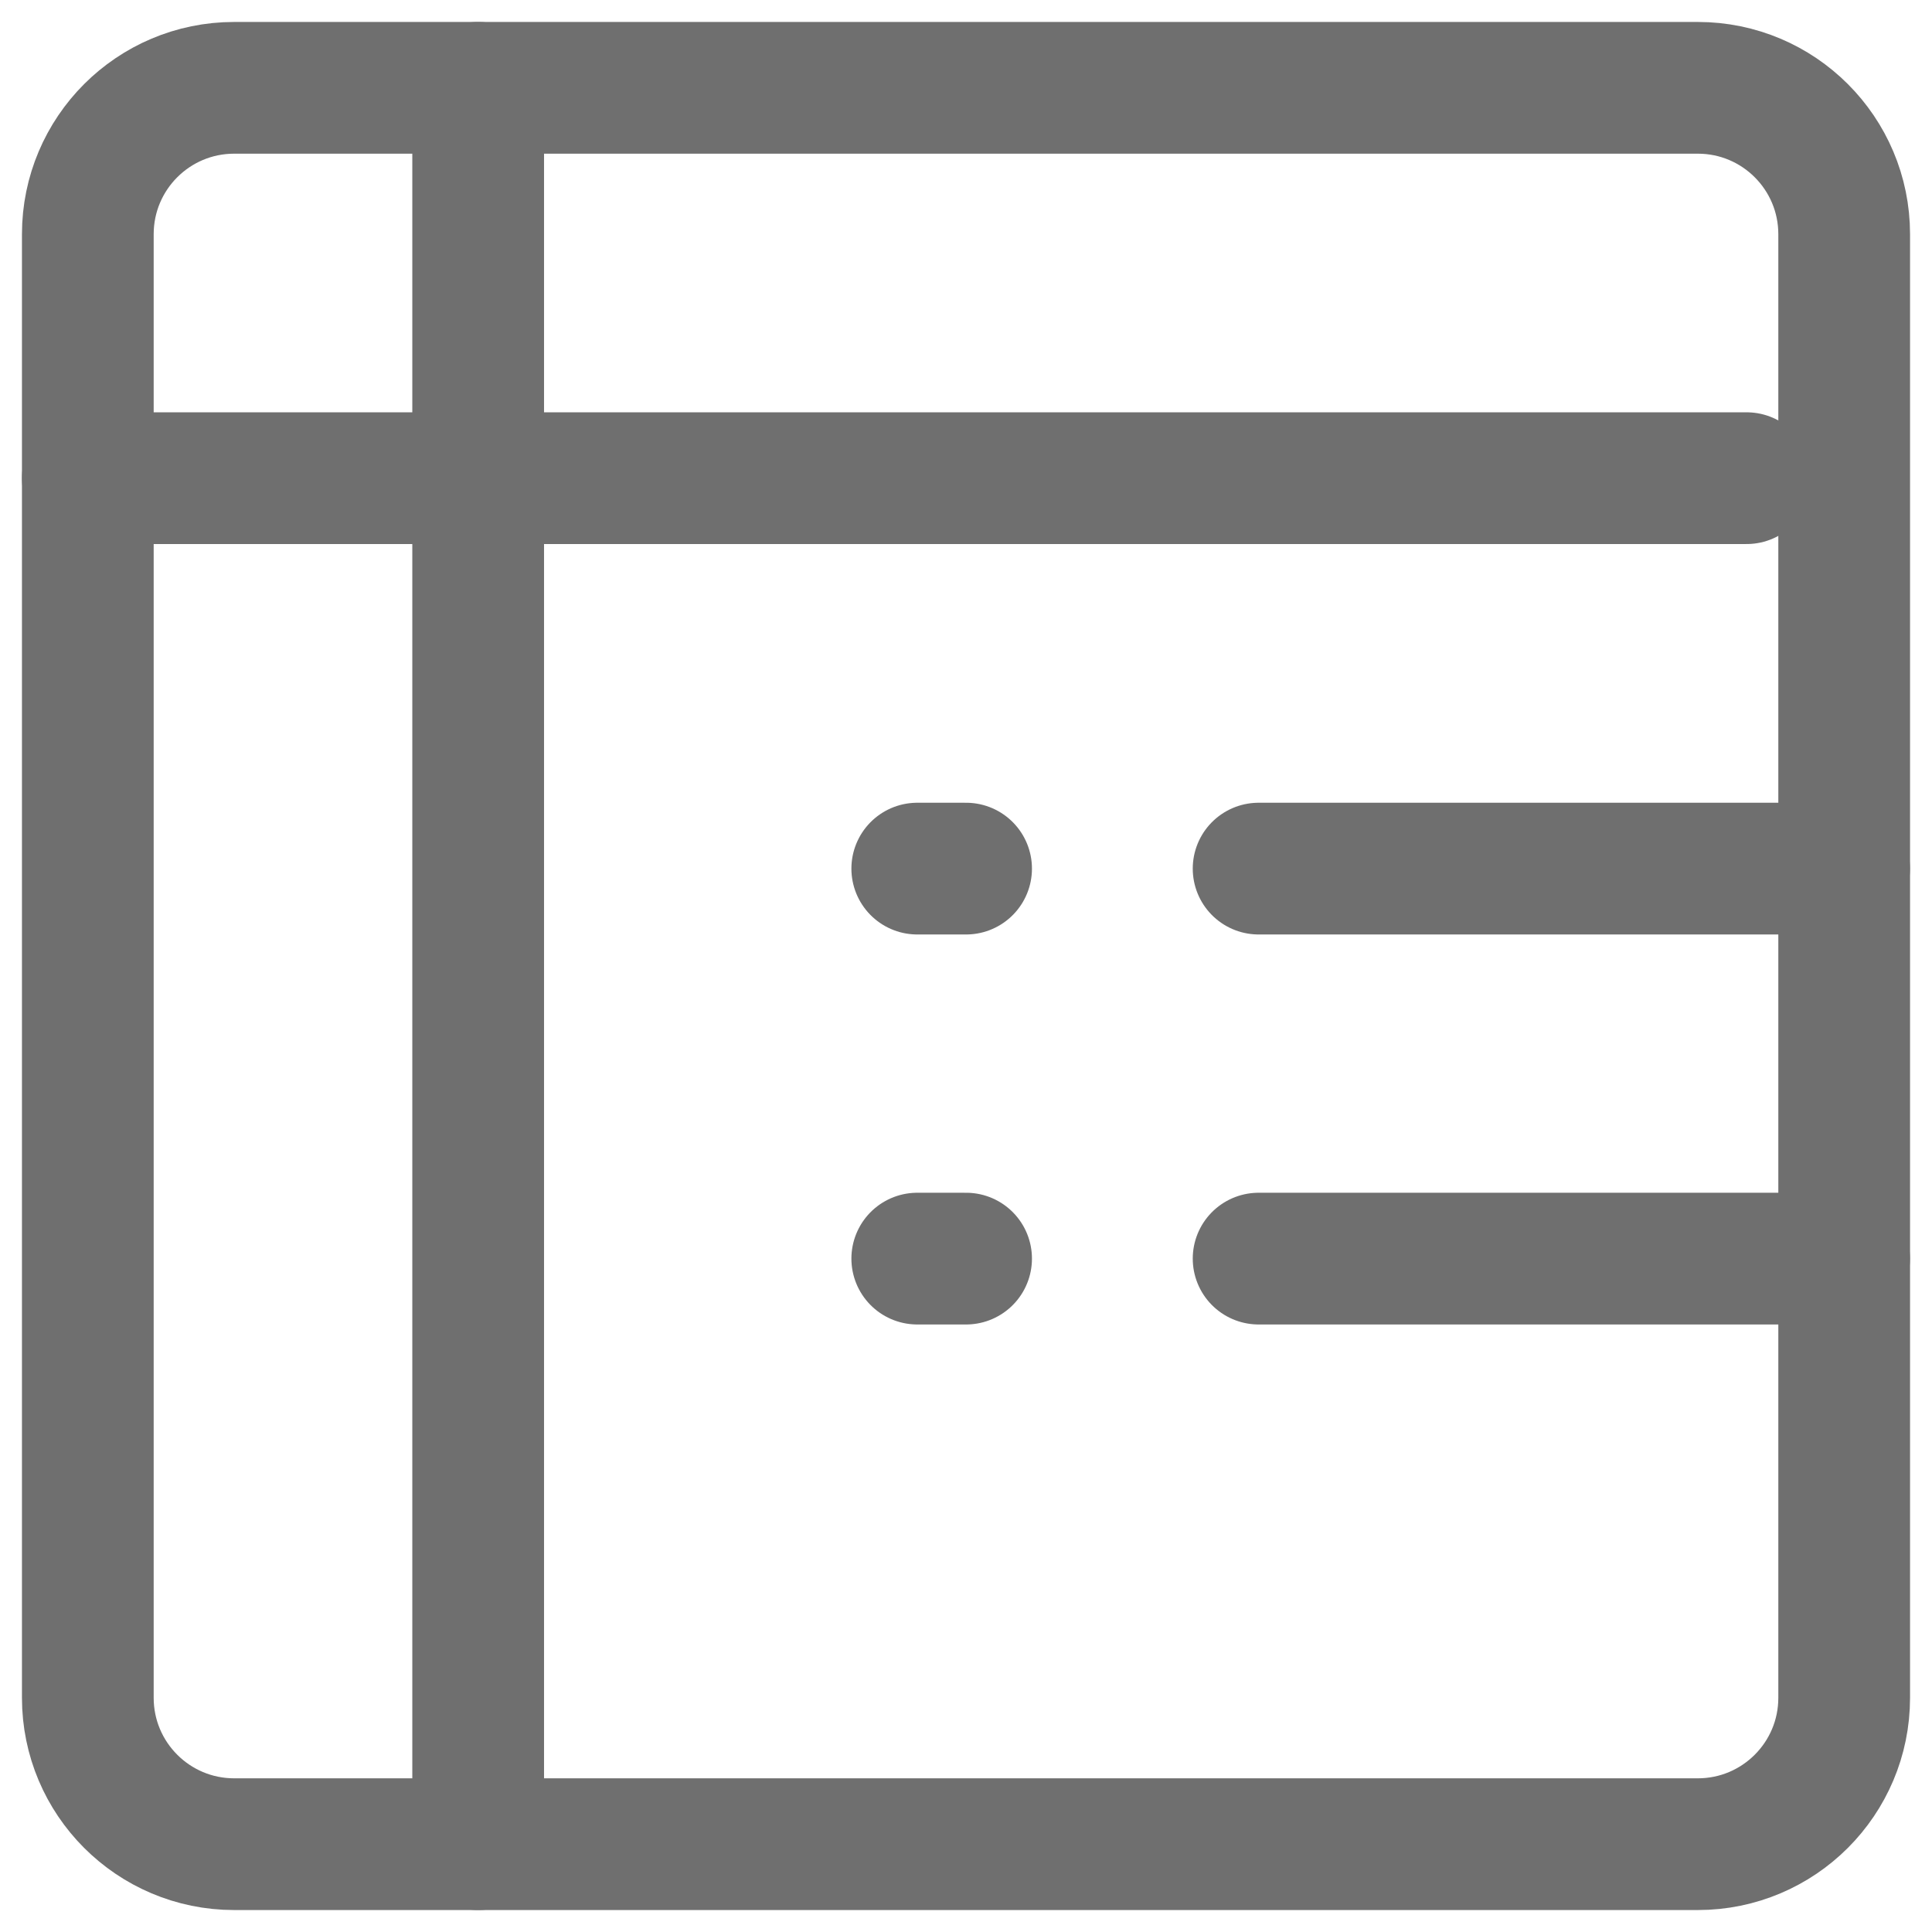
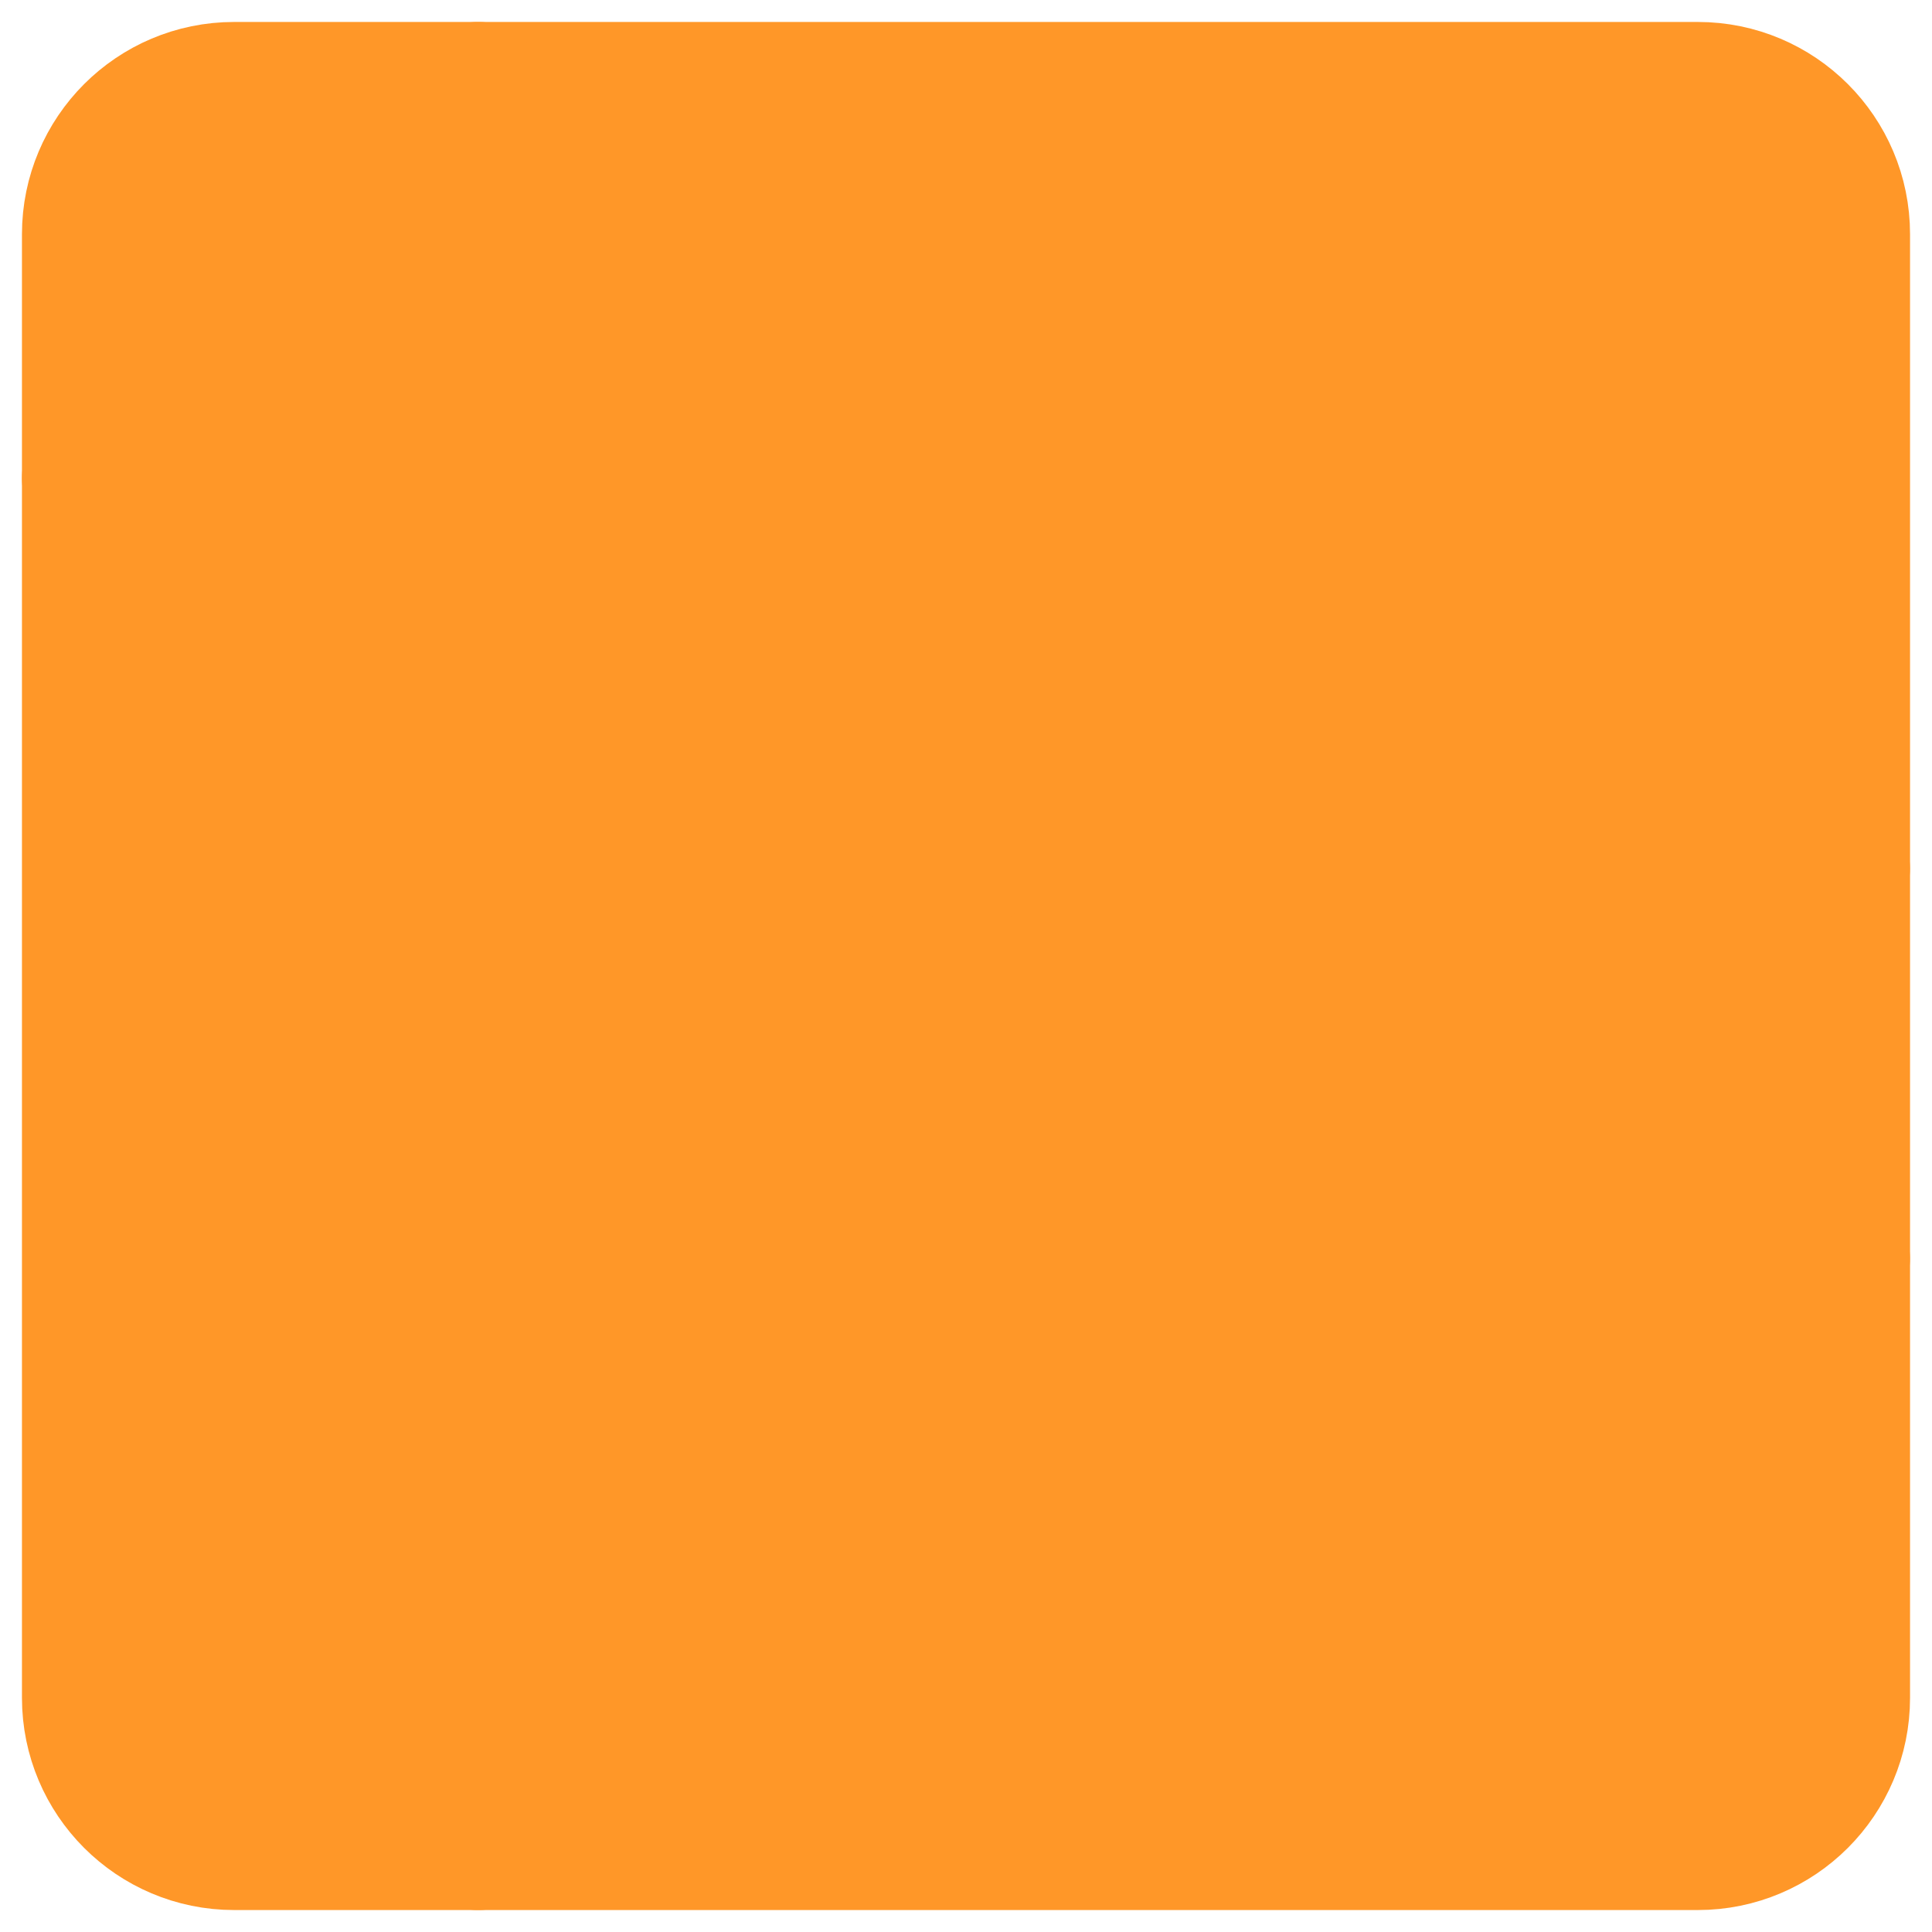
- <svg xmlns="http://www.w3.org/2000/svg" width="22" height="22" viewBox="0 0 22 22" fill="none">
-   <path d="M19.333 1H2.667C1.746 1 1 1.746 1 2.667V19.333C1 20.254 1.746 21 2.667 21H19.333C20.254 21 21 20.254 21 19.333V2.667C21 1.746 20.254 1 19.333 1Z" stroke="#6F6F6F" stroke-width="1.5" stroke-linecap="round" stroke-linejoin="round" />
-   <path d="M1 5.445H19.889" stroke="#6F6F6F" stroke-width="1.5" stroke-linecap="round" stroke-linejoin="round" />
-   <path d="M14.332 9.891H20.999" stroke="#6F6F6F" stroke-width="1.5" stroke-linecap="round" stroke-linejoin="round" />
-   <path d="M14.332 14.332H20.999" stroke="#6F6F6F" stroke-width="1.5" stroke-linecap="round" stroke-linejoin="round" />
-   <path d="M10.445 9.891H11.001" stroke="#6F6F6F" stroke-width="1.5" stroke-linecap="round" stroke-linejoin="round" />
-   <path d="M10.445 14.332H11.001" stroke="#6F6F6F" stroke-width="1.5" stroke-linecap="round" stroke-linejoin="round" />
-   <path d="M5.445 1V21" stroke="#6F6F6F" stroke-width="1.5" stroke-linecap="round" stroke-linejoin="round" />
+ <svg xmlns="http://www.w3.org/2000/svg" width="22" height="22" viewBox="0 0 22 22" fill="#FF9728">
+   <path d="M19.333 1H2.667C1.746 1 1 1.746 1 2.667V19.333C1 20.254 1.746 21 2.667 21H19.333C20.254 21 21 20.254 21 19.333V2.667C21 1.746 20.254 1 19.333 1Z" stroke="#FF9728" stroke-width="1.5" stroke-linecap="round" stroke-linejoin="round" />
+   <path d="M1 5.445H19.889" stroke="#FF9728" stroke-width="1.5" stroke-linecap="round" stroke-linejoin="round" />
+   <path d="M14.332 9.891H20.999" stroke="#FF9728" stroke-width="1.5" stroke-linecap="round" stroke-linejoin="round" />
+   <path d="M14.332 14.332H20.999" stroke="#FF9728" stroke-width="1.5" stroke-linecap="round" stroke-linejoin="round" />
+   <path d="M10.445 9.891H11.001" stroke="#FF9728" stroke-width="1.5" stroke-linecap="round" stroke-linejoin="round" />
+   <path d="M10.445 14.332H11.001" stroke="#FF9728" stroke-width="1.5" stroke-linecap="round" stroke-linejoin="round" />
+   <path d="M5.445 1V21" stroke="#FF9728" stroke-width="1.5" stroke-linecap="round" stroke-linejoin="round" />
</svg>
